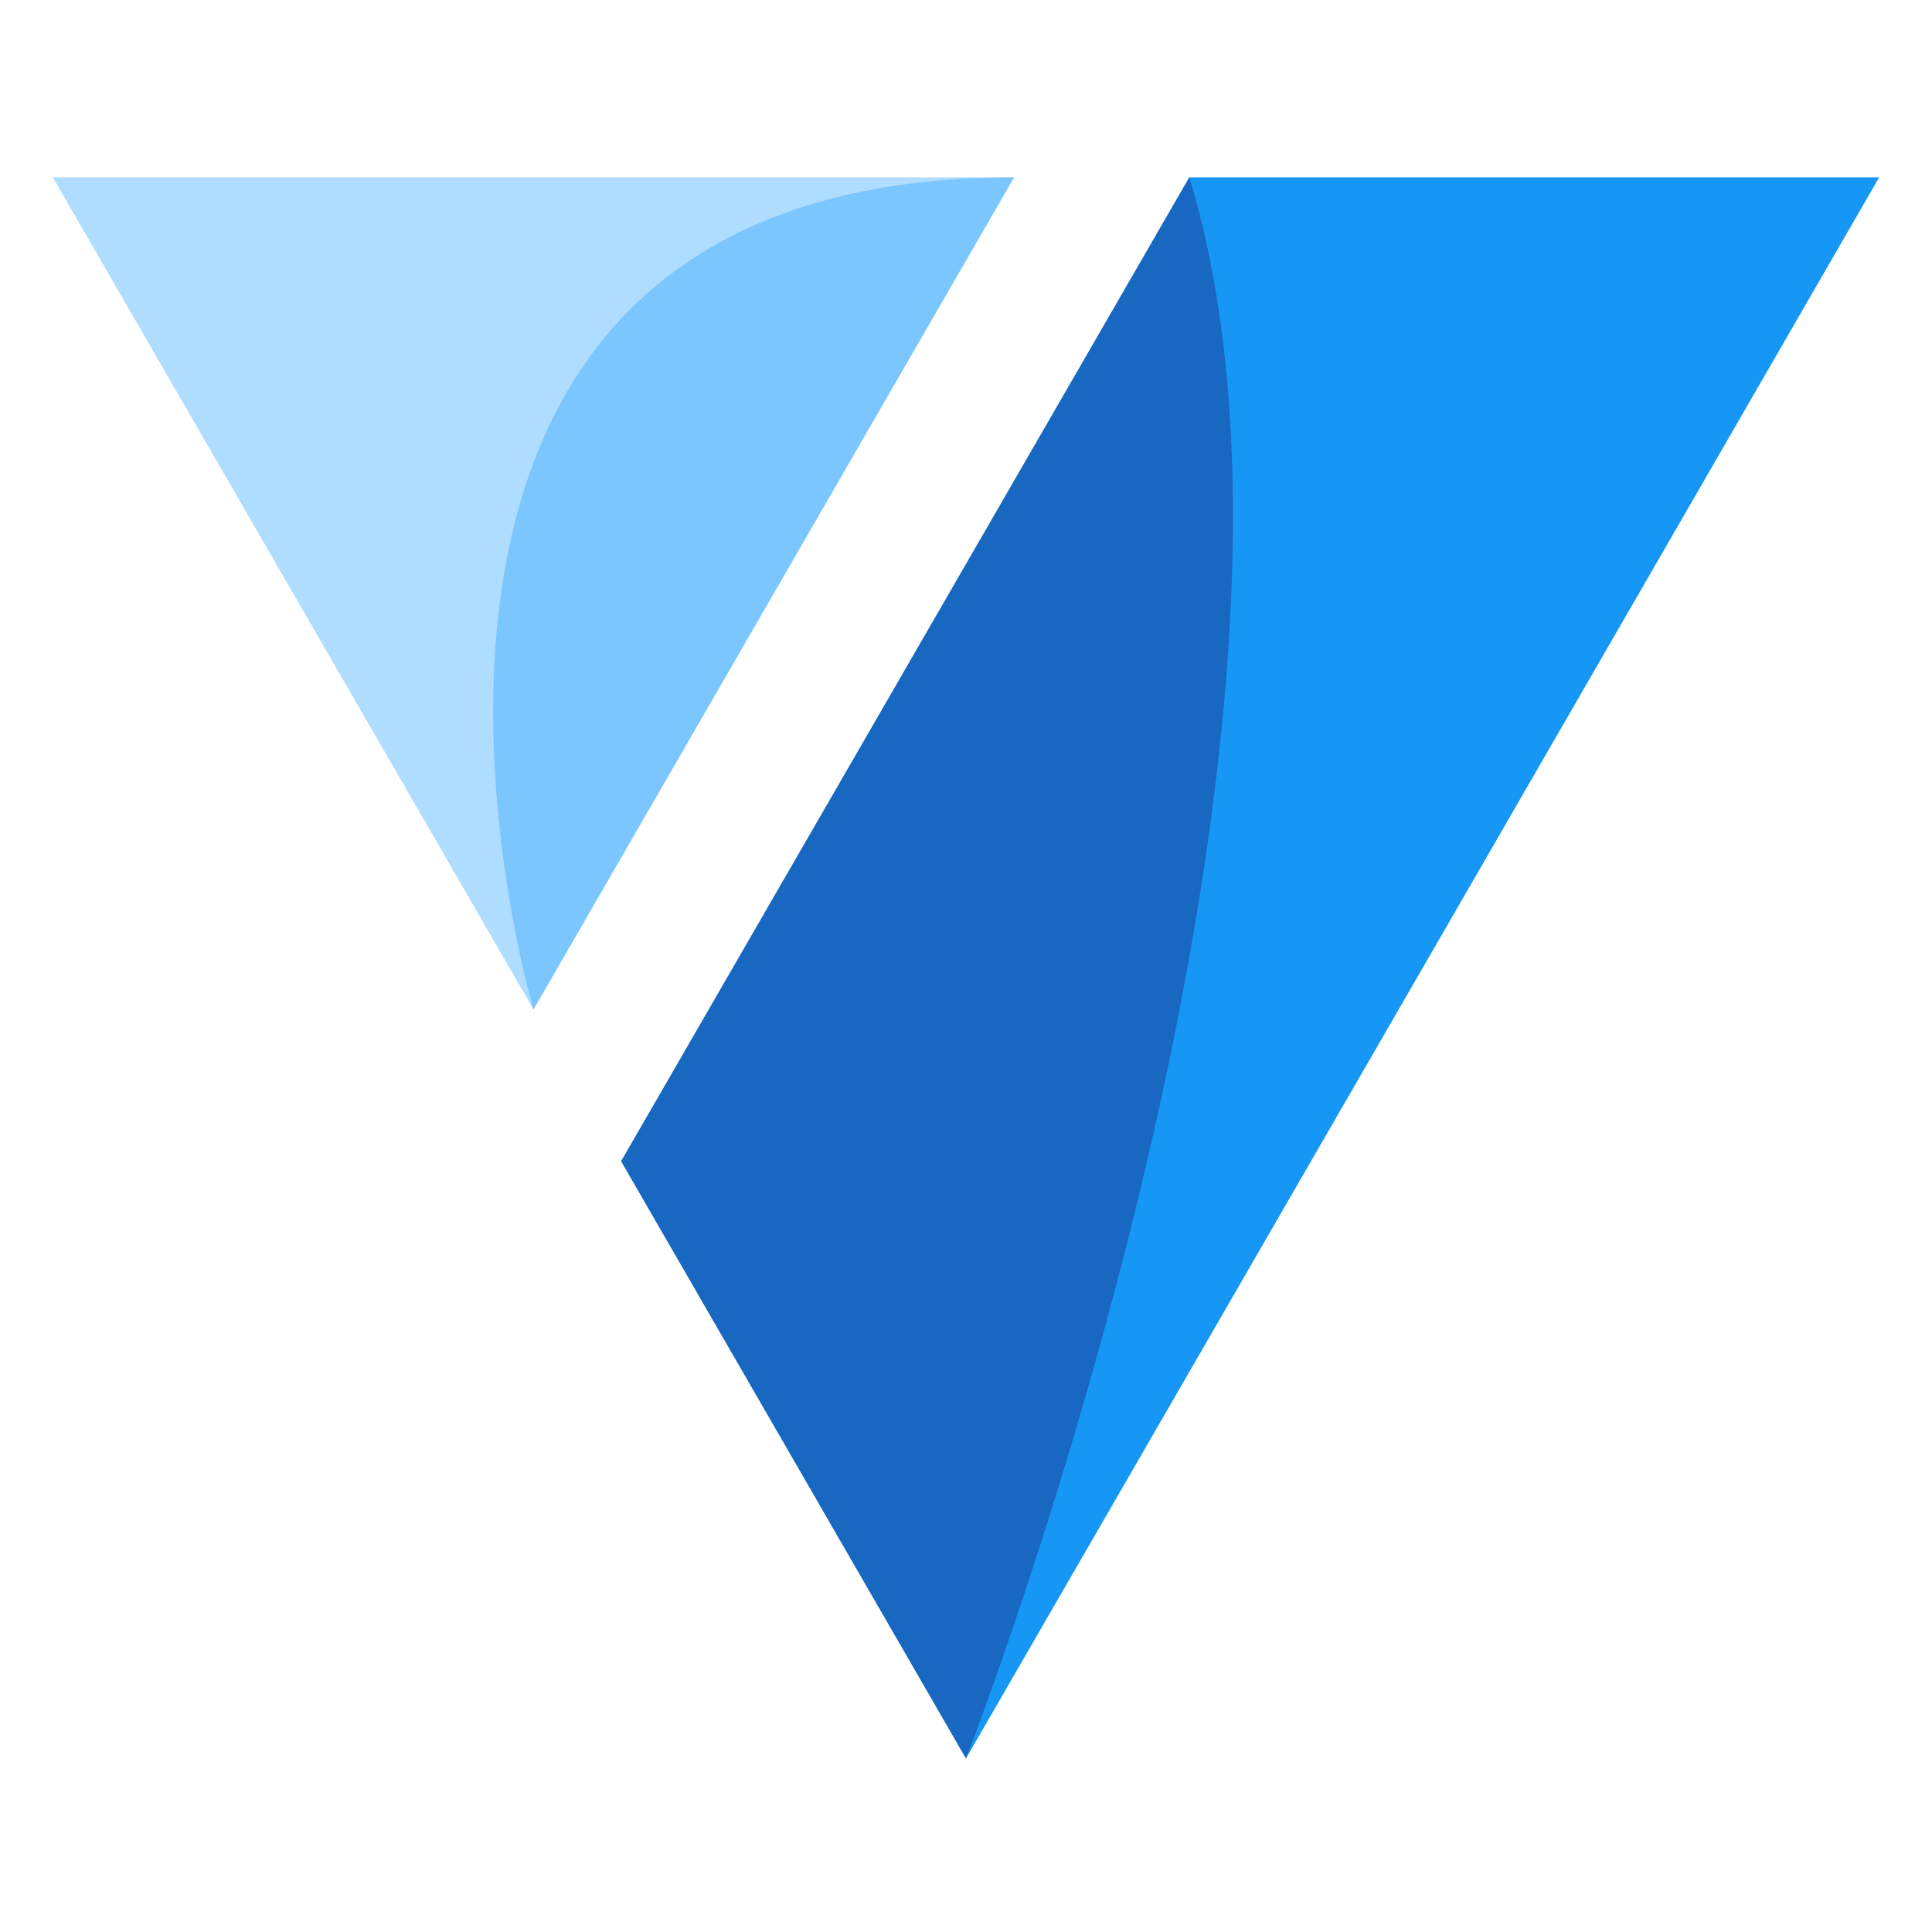
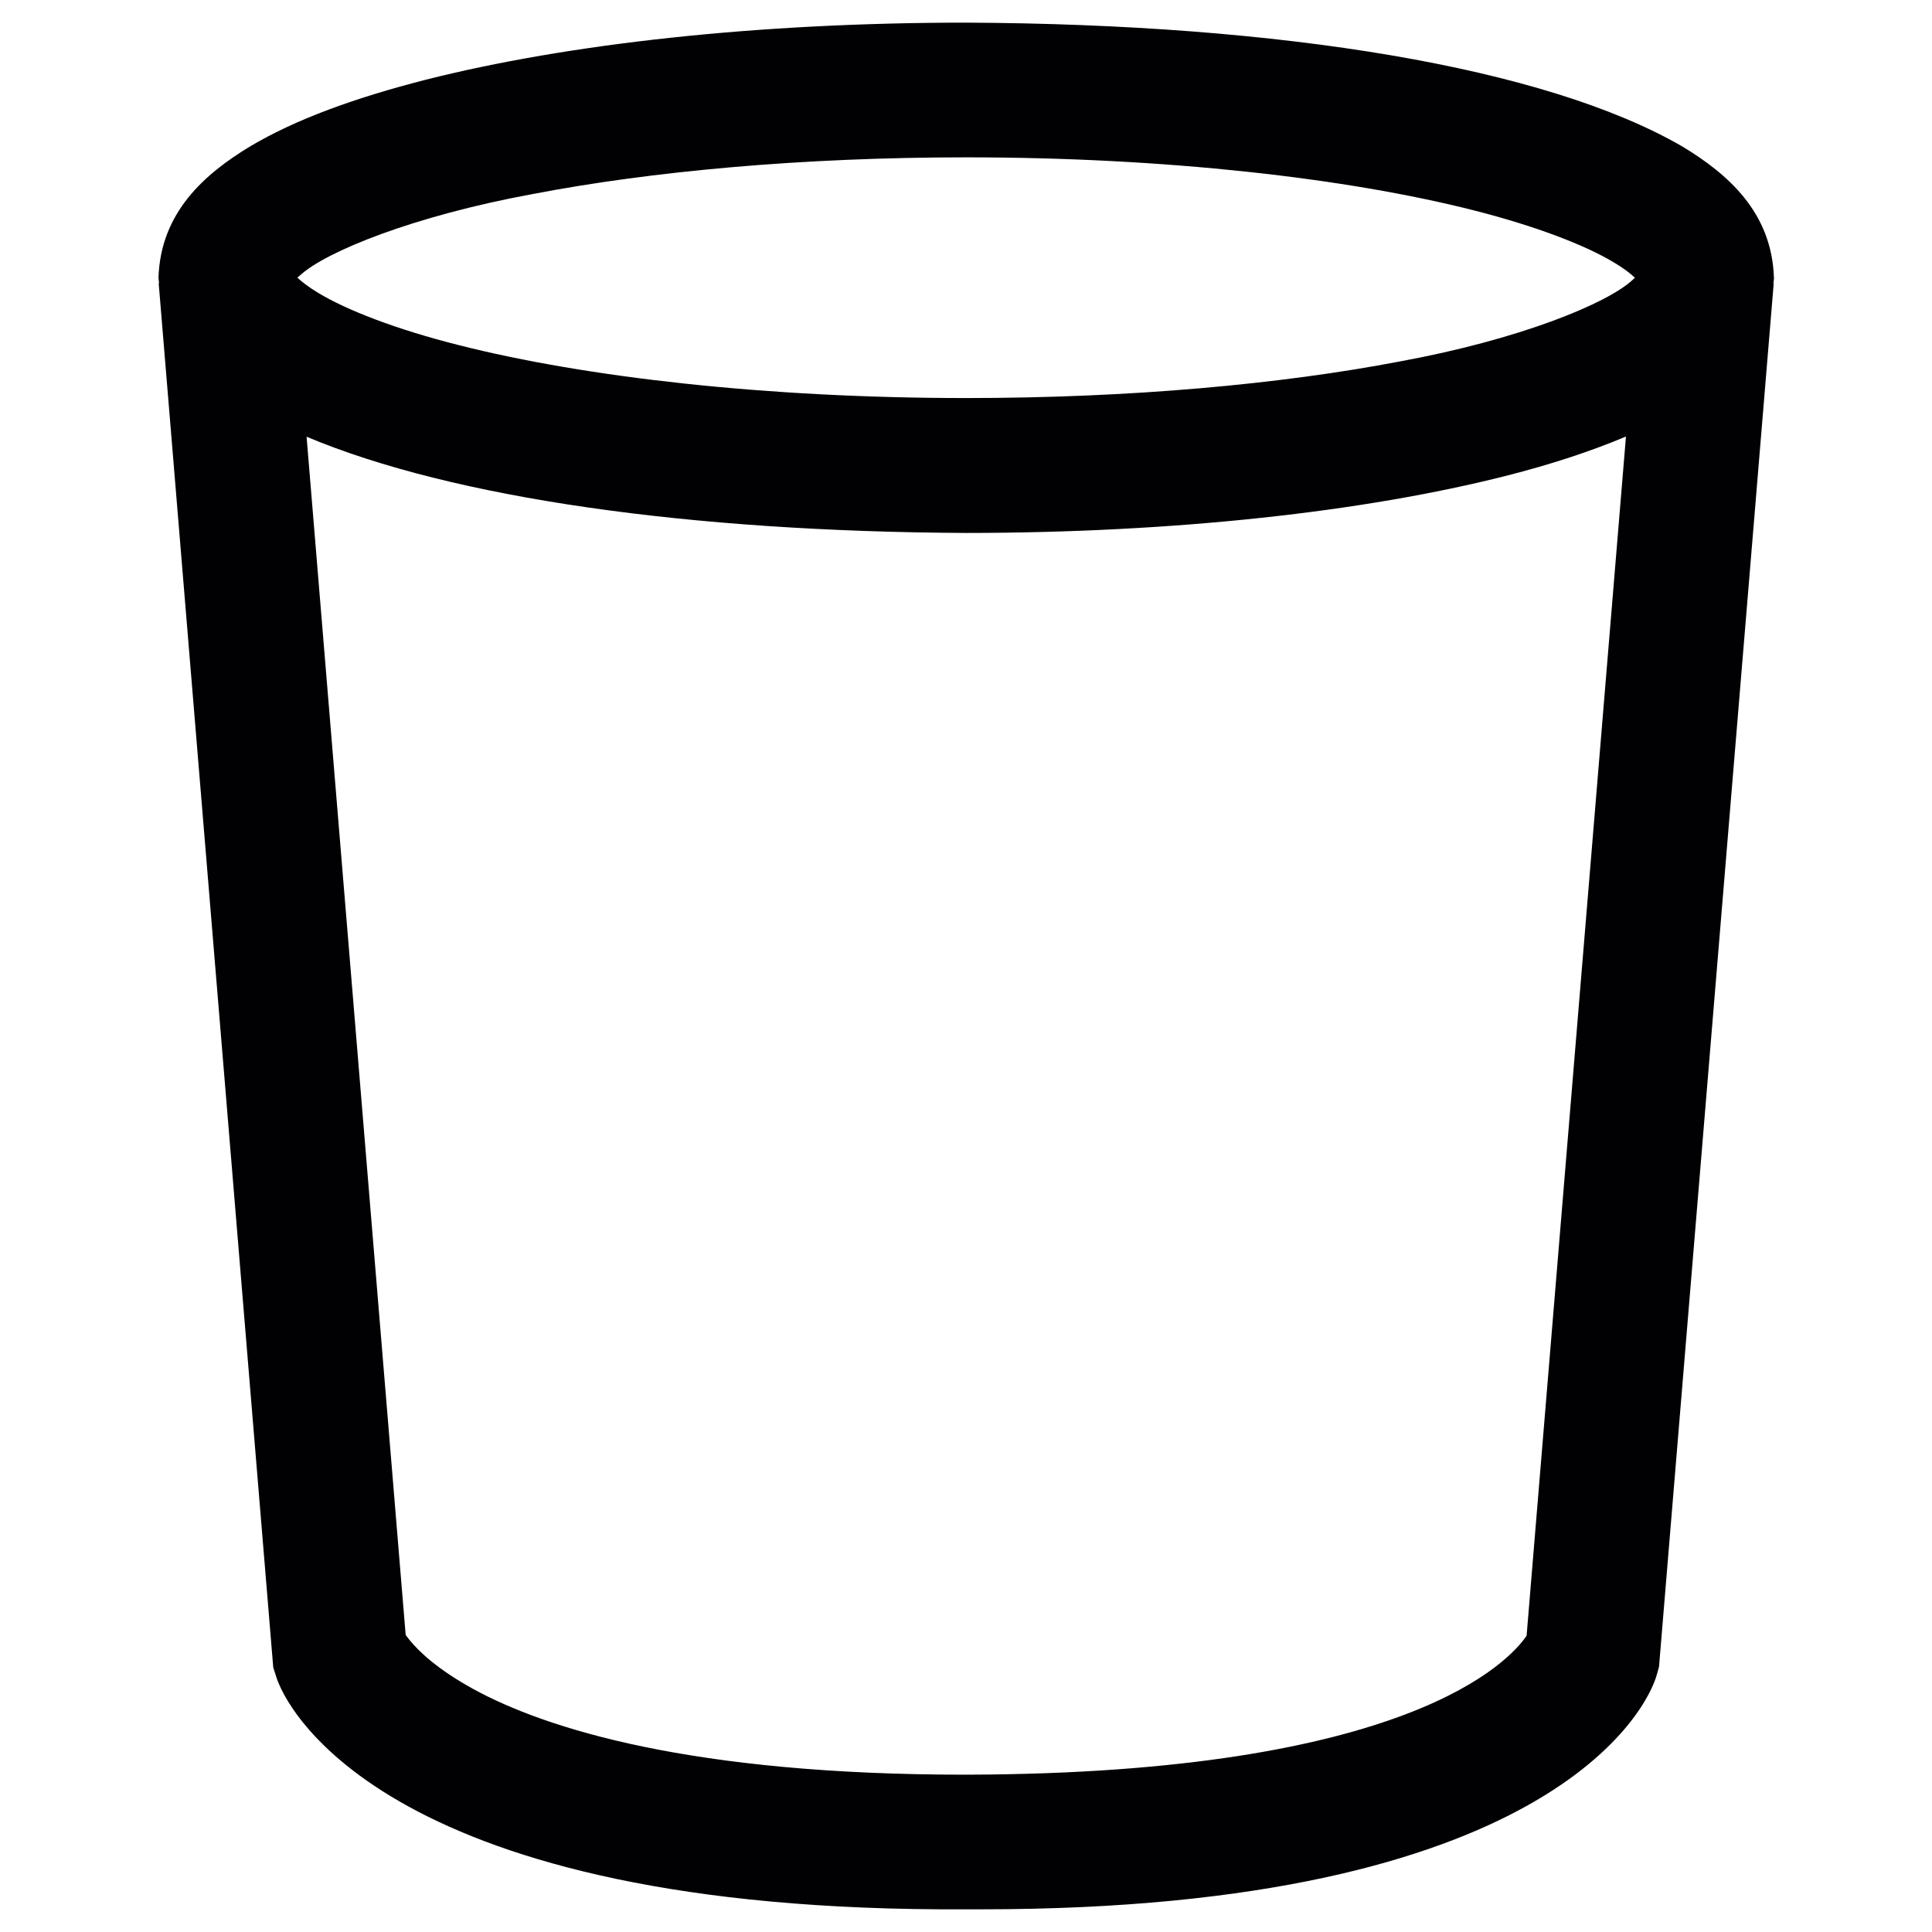
- <svg xmlns="http://www.w3.org/2000/svg" width="512" height="512" viewBox="0 0 512 512" fill="none">
-   <path d="M261.126 140.65L164.624 307.732L256.001 466L377.028 256.5L498.001 47H315.192L261.126 140.65Z" fill="#1697F6" />
-   <path d="M135.027 256.5L141.365 267.518L231.64 111.178L268.731 47H256H14L135.027 256.5Z" fill="#AEDDFF" />
-   <path d="M315.191 47C360.935 197.446 256 466 256 466L164.624 307.732L315.191 47Z" fill="#1867C0" />
-   <path d="M268.731 47C76.003 47 141.366 267.518 141.366 267.518L268.731 47Z" fill="#7BC6FF" />
+ <svg xmlns="http://www.w3.org/2000/svg" width="512px" height="512px" viewBox="0 0 512 512" version="1.1">
+   <defs />
+   <g id="Page-1" stroke="none" stroke-width="1" fill="none" fill-rule="evenodd">
+     <rect id="Rectangle" x="0" y="0" width="512" height="512" />
+     <g id="bucket" transform="translate(42, 6)" fill="#010002" fill-rule="nonzero">
+       <path d="M428.144,67.611 L428.108,67.611 C427.555,50.181 415.781,40.074 403.989,32.912 C367.651,11.768 297.56,0.375 214.072,0 C158.609,0 108.481,5.625 70.911,15.108 C52.109,19.93 36.428,25.555 24.083,32.912 C12.345,40.074 0.553,50.199 0,67.611 C0.018,68.111 0.125,68.557 0.161,69.057 L0.054,69.057 L30.416,435.916 L31.076,437.933 C33.609,447.166 61.349,500.83 214.054,499.99 L217.943,499.99 C368.328,500.008 394.713,447.041 397.139,437.576 L397.656,435.719 L428.055,69.057 L427.965,69.057 C428.001,68.557 428.126,68.111 428.144,67.611 Z M362.566,427.486 C358.107,434.04 331.472,464.006 214.054,464.31 C141.127,464.346 102.54,452.077 83.435,441.612 C73.837,436.344 68.985,431.594 66.648,428.754 C66.166,428.183 65.791,427.665 65.506,427.272 L39.247,109.738 C78.172,126.096 140.984,134.882 214.09,135.239 C269.499,135.203 319.645,129.614 357.197,120.078 C369.078,117.06 379.567,113.613 388.897,109.684 L362.566,427.486 Z M390.61,68.218 C383.777,74.54 360.426,84.022 329.046,89.773 C297.56,95.809 257.493,99.487 214.072,99.487 C161.107,99.487 113.137,93.969 79.688,85.487 C62.973,81.29 49.897,76.183 42.404,71.664 C39.817,70.111 37.944,68.664 36.803,67.575 C37.017,67.396 37.249,67.2 37.498,66.986 C44.331,60.664 67.682,51.217 99.044,45.449 C130.566,39.377 170.633,35.698 214.072,35.698 C266.983,35.698 314.935,41.216 348.455,49.717 C365.135,53.949 378.194,59.021 385.686,63.539 C388.291,65.075 390.164,66.539 391.27,67.611 C391.091,67.789 390.877,67.986 390.61,68.218 Z" id="Shape" />
+     </g>
+   </g>
</svg>
